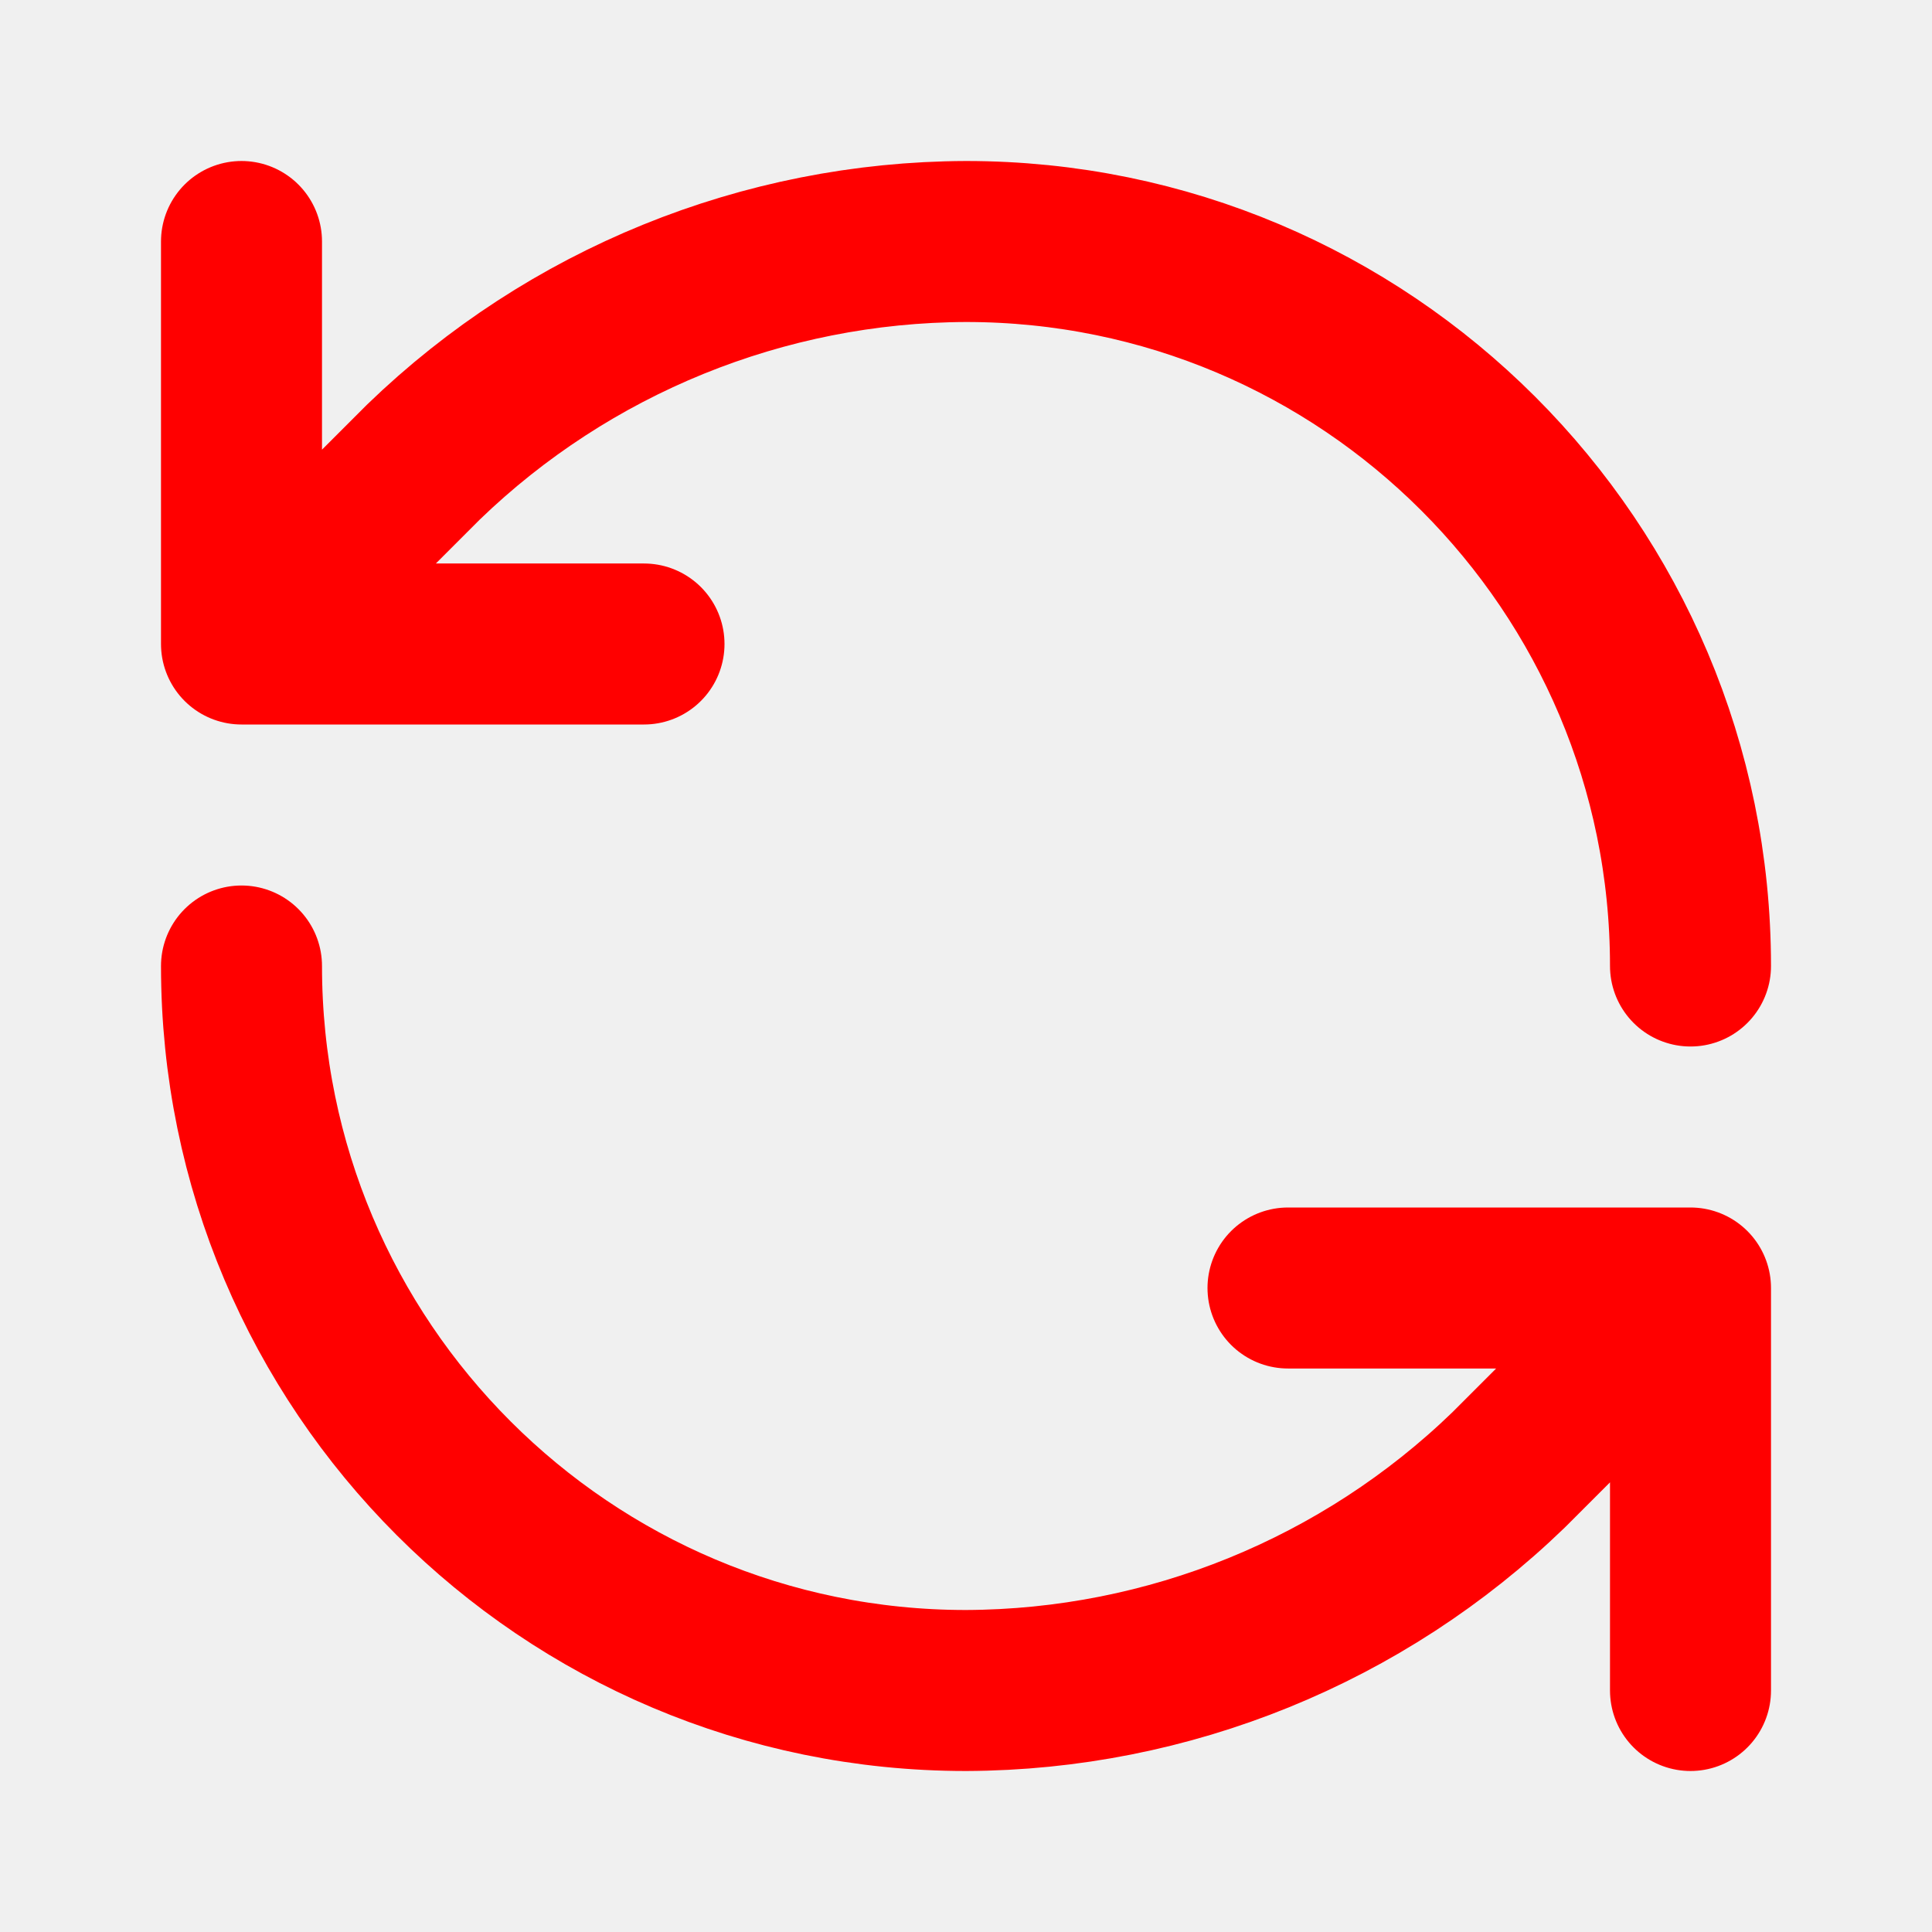
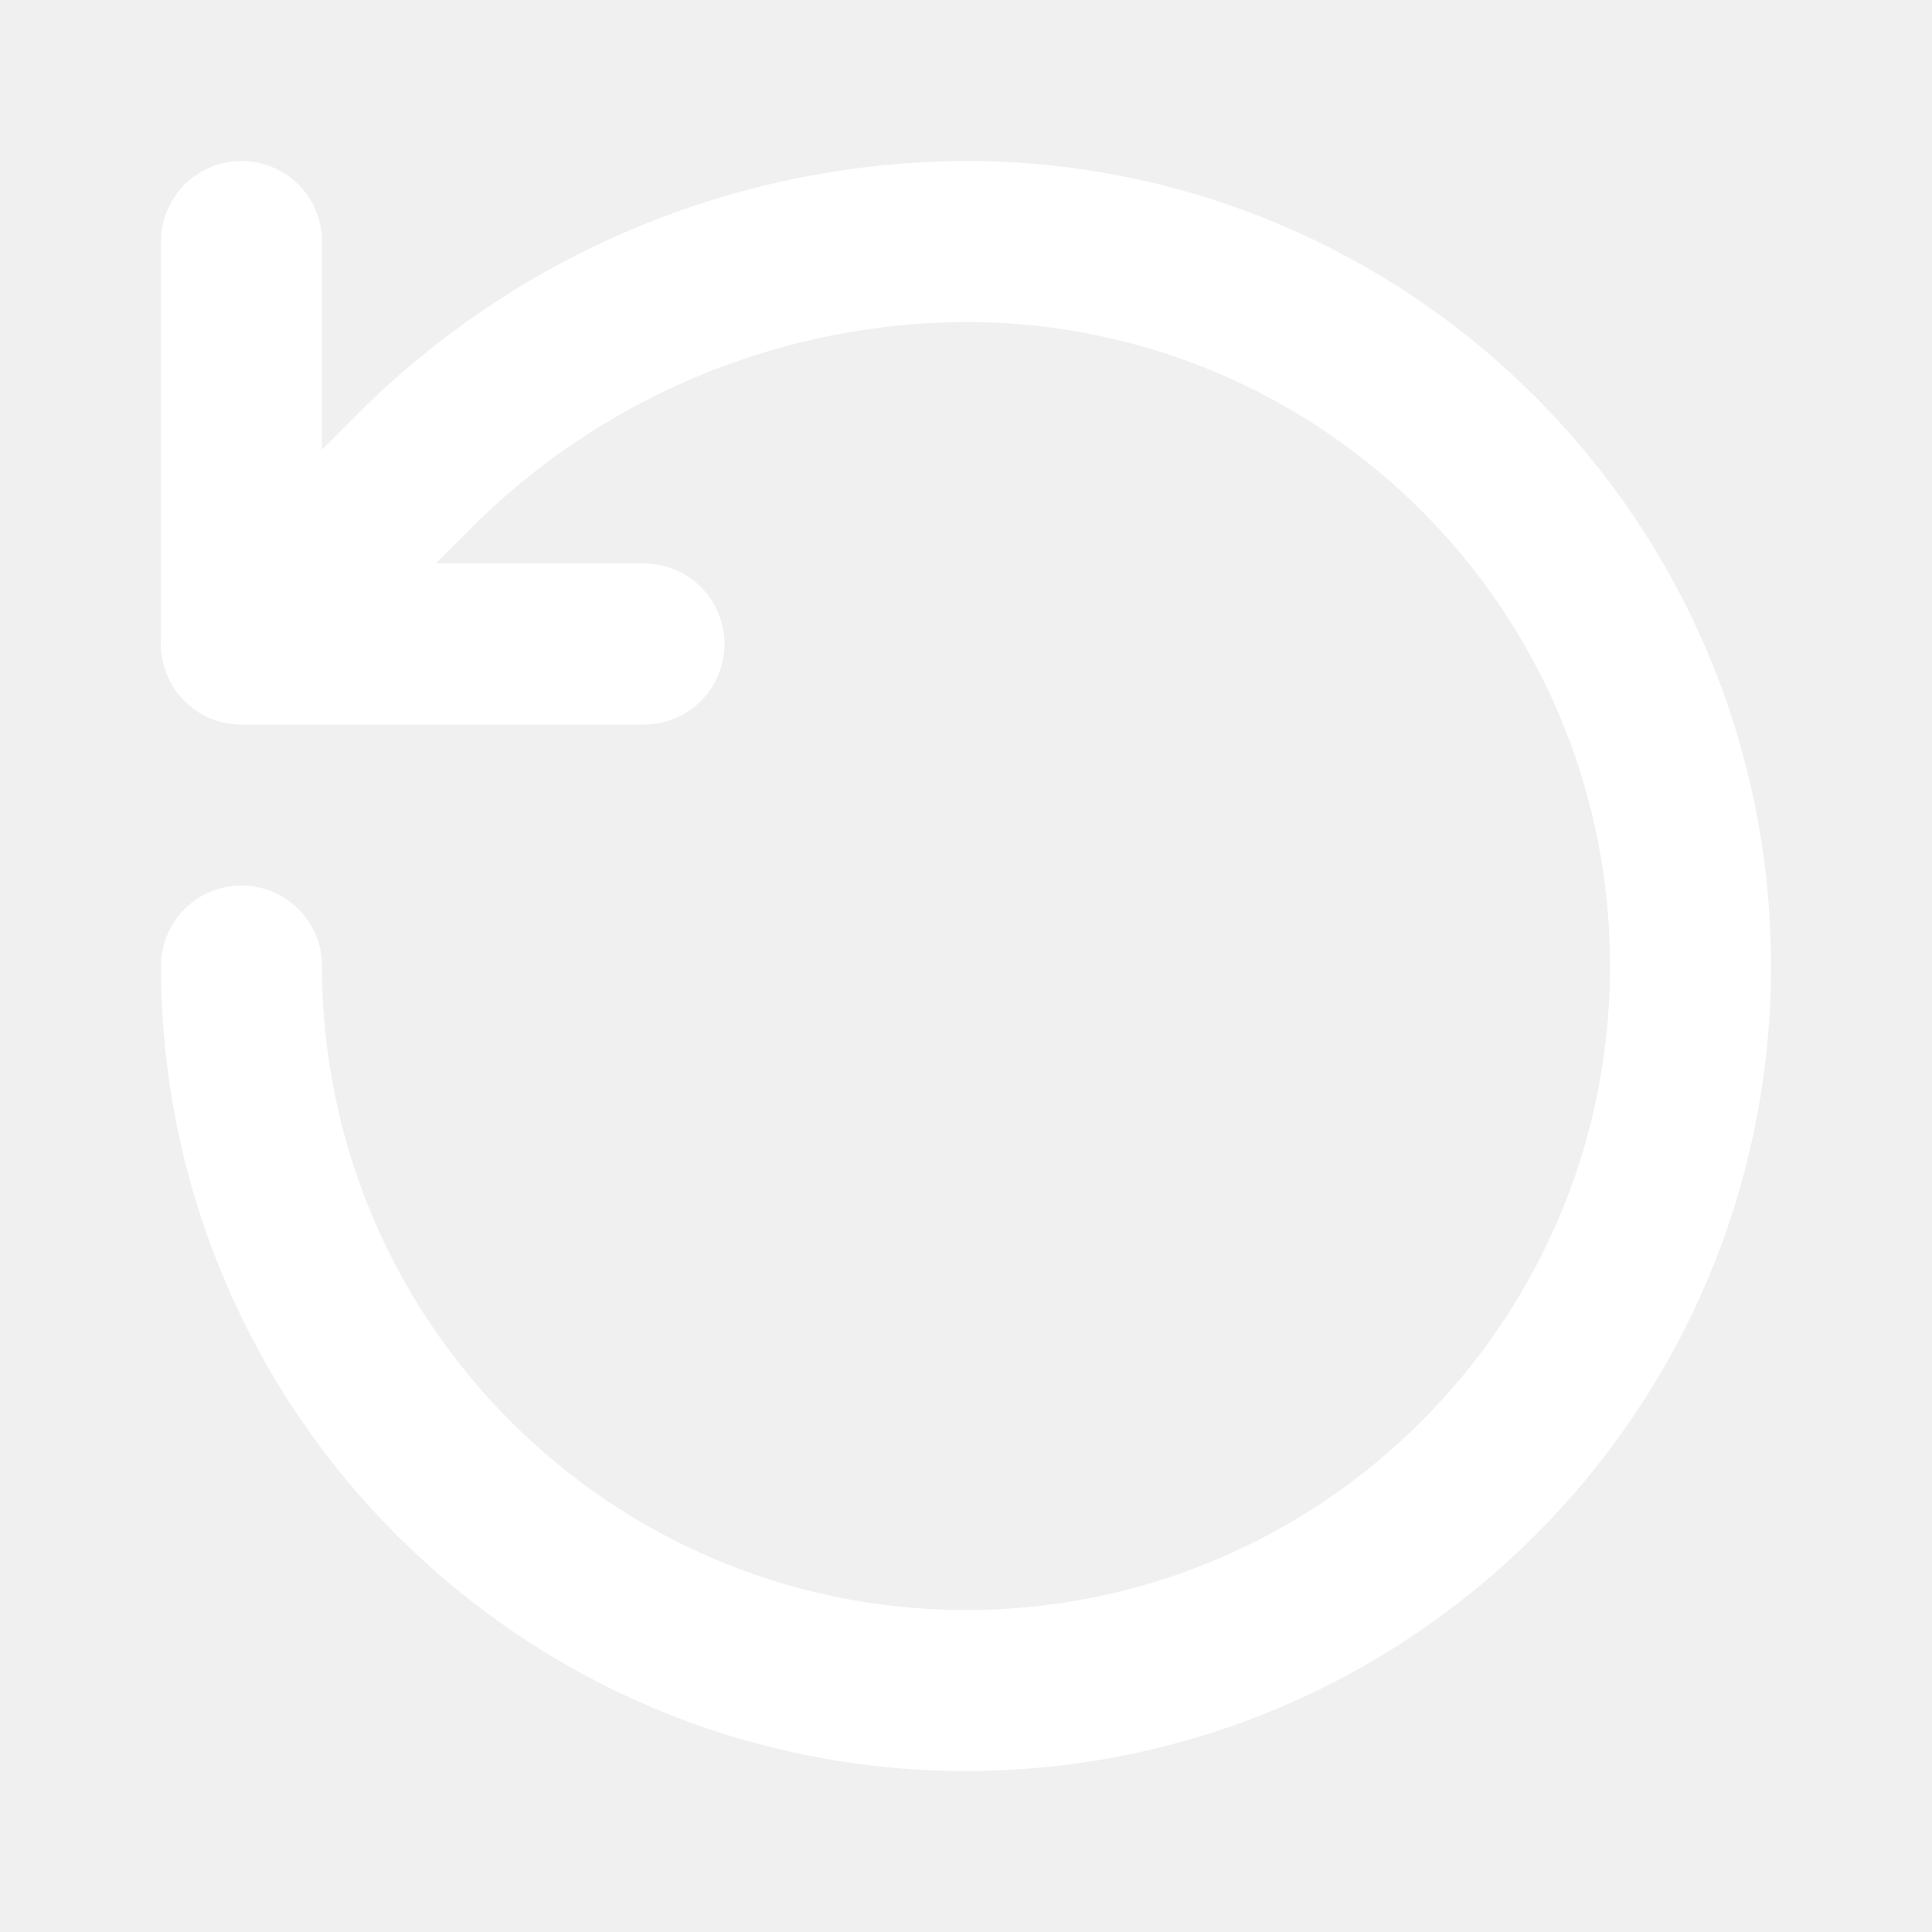
<svg xmlns="http://www.w3.org/2000/svg" width="24" height="24" viewBox="0 0 24 24" fill="none">
  <g>
    <g clip-path="url(#clip1)">
-       <path transform="matrix(1 0 0 1 3 3)" d="M18 9C18 4.029 13.971 0 9 0C6.484 0.009 4.069 0.991 2.26 2.74L0 5M0 0L0 5L5 5M0 9C0 13.971 4.029 18 9 18C11.516 17.991 13.931 17.009 15.74 15.26L18 13M13 13L18 13L18 18" fill="none" stroke="#FF0000" stroke-width="2" stroke-linecap="round" stroke-linejoin="round" />
+       <path transform="matrix(1 0 0 1 3 3)" d="M0 9C0 13.971 4.029 18 9 18C13.971 18 18 13.971 18 9C18 4.029 13.971 0 9 0C6.484 0.009 4.069 0.991 2.26 2.74L0 5" fill="none" stroke="#FFFFFF" stroke-width="2" stroke-linecap="round" stroke-linejoin="round" />
+     </g>
+     <g clip-path="url(#clip1)">
+       <path transform="matrix(1 0 0 1 3 3)" d="M0 0L0 5L5 5" fill="none" stroke="#FFFFFF" stroke-width="2" stroke-linecap="round" stroke-linejoin="round" />
    </g>
  </g>
  <defs>
    <clipPath id="clip1">
      <path d="M0 0L24 0L24 24L0 24Z" />
    </clipPath>
  </defs>
</svg>
